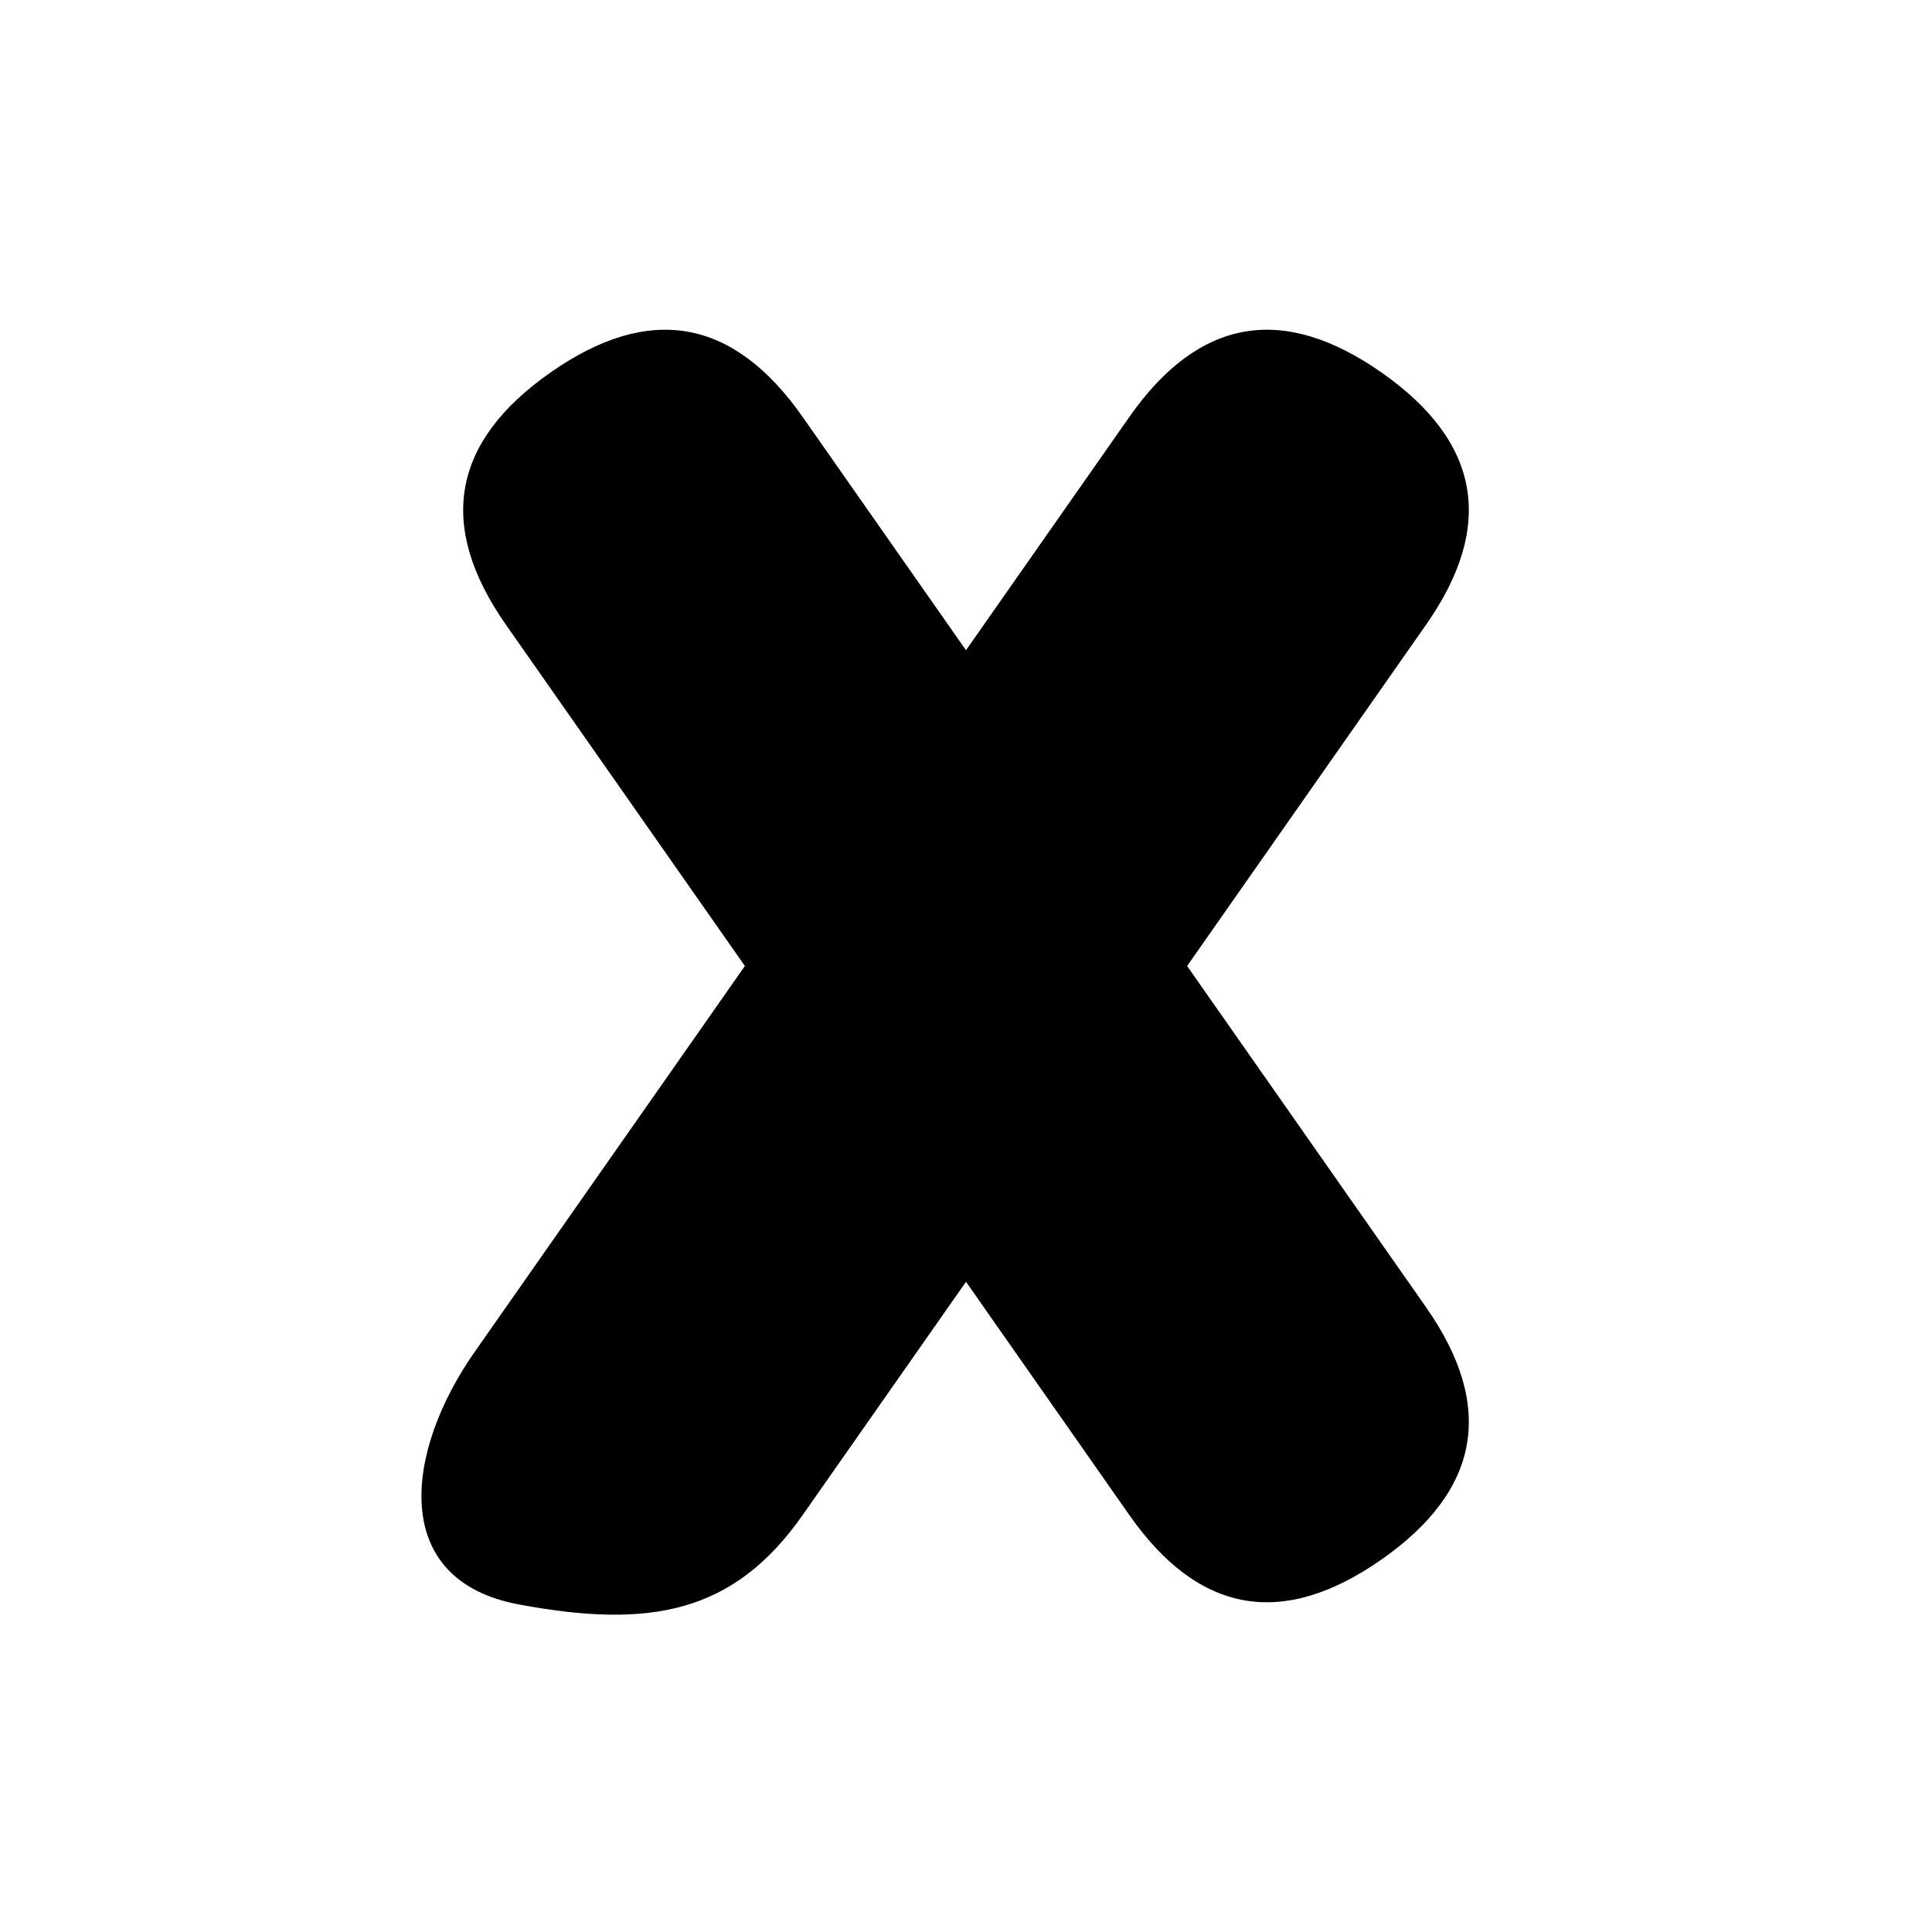
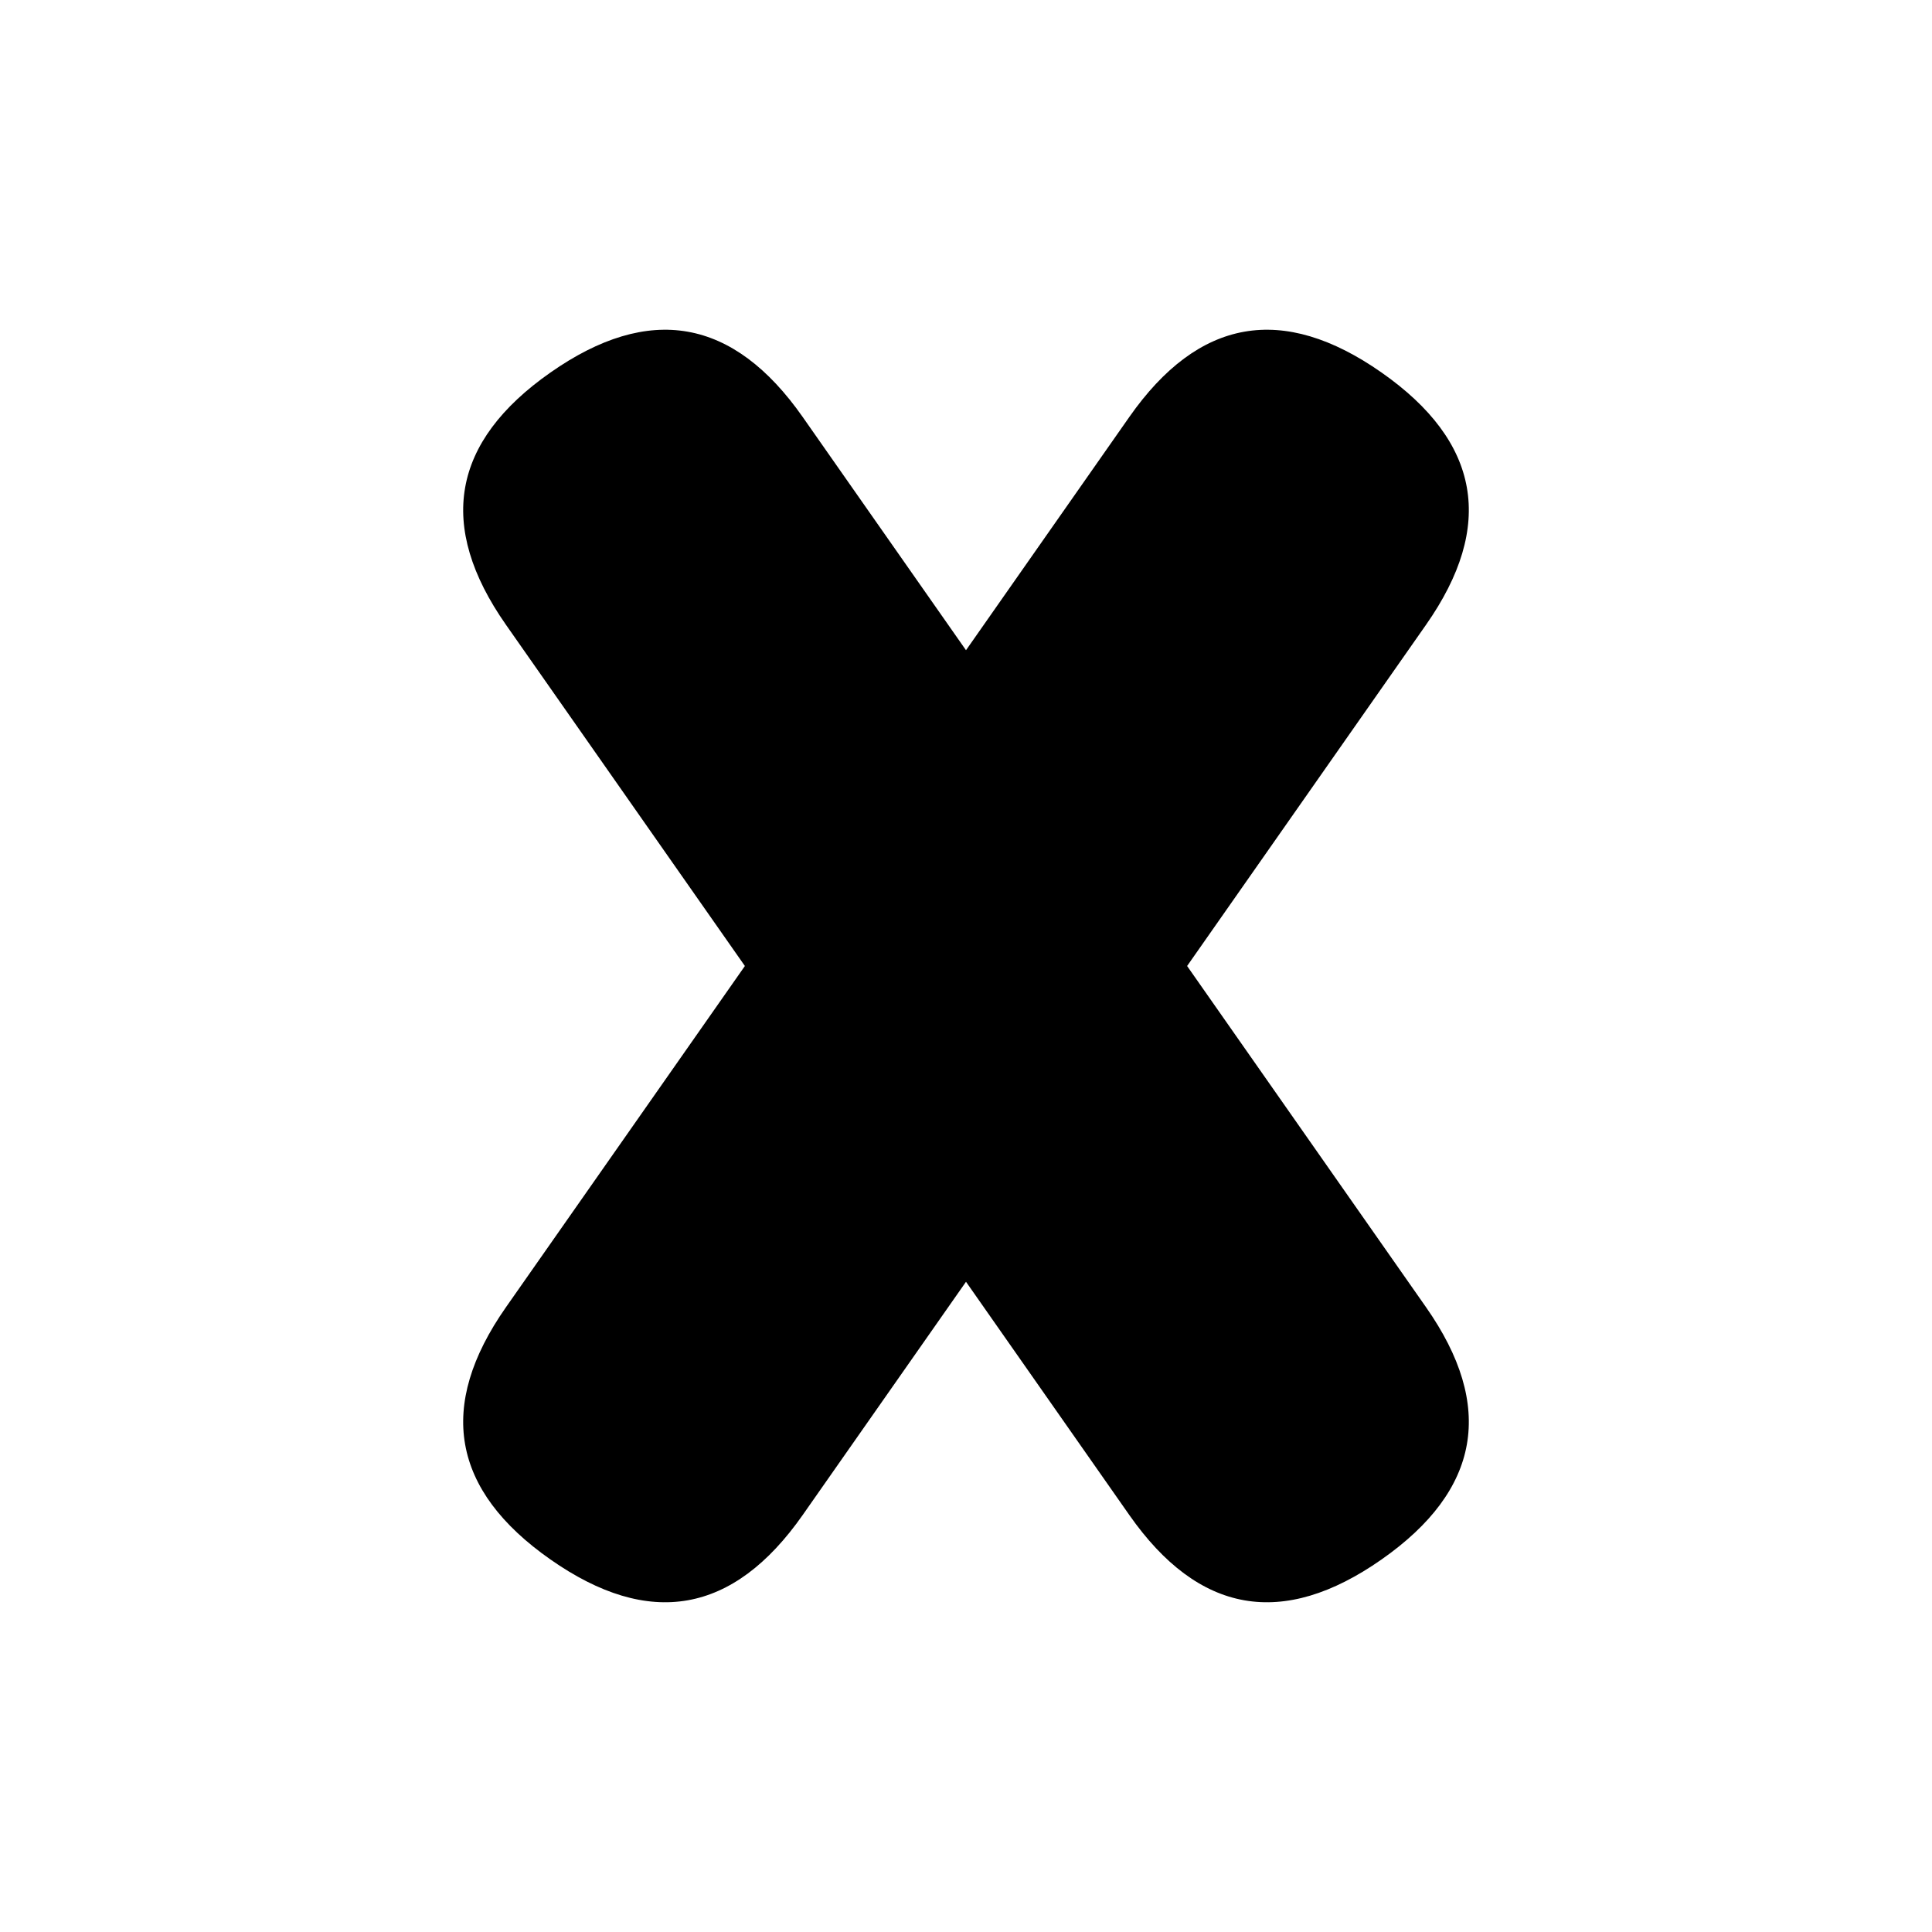
<svg xmlns="http://www.w3.org/2000/svg" width="16" height="16" viewBox="0 0 16 16">
  <g transform="translate(2 6.5) rotate(55 6 1.5)">
    <path d="m1.5 3c-1 0-1.5-.5-1.5-1.5s.5-1.5 1.5-1.5h9c1 0 1.5.5 1.5 1.5s-.5 1.5-1.5 1.5" />
-     <path d="m1.5 3c-1 0-1.5-.5-1.5-1.5s.5-1.5 1.5-1.5h9c1 0 1.5.5 1.955 1.5s-.5 1.5-1.5 1.5" transform="rotate(70 6 1.5)" />
+     <path d="m1.5 3c-1 0-1.5-.5-1.5-1.5s.5-1.5 1.5-1.5h9c1 0 1.5.5 1.5 1.5s-.5 1.5-1.5 1.5" transform="rotate(70 6 1.5)" />
  </g>
</svg>
